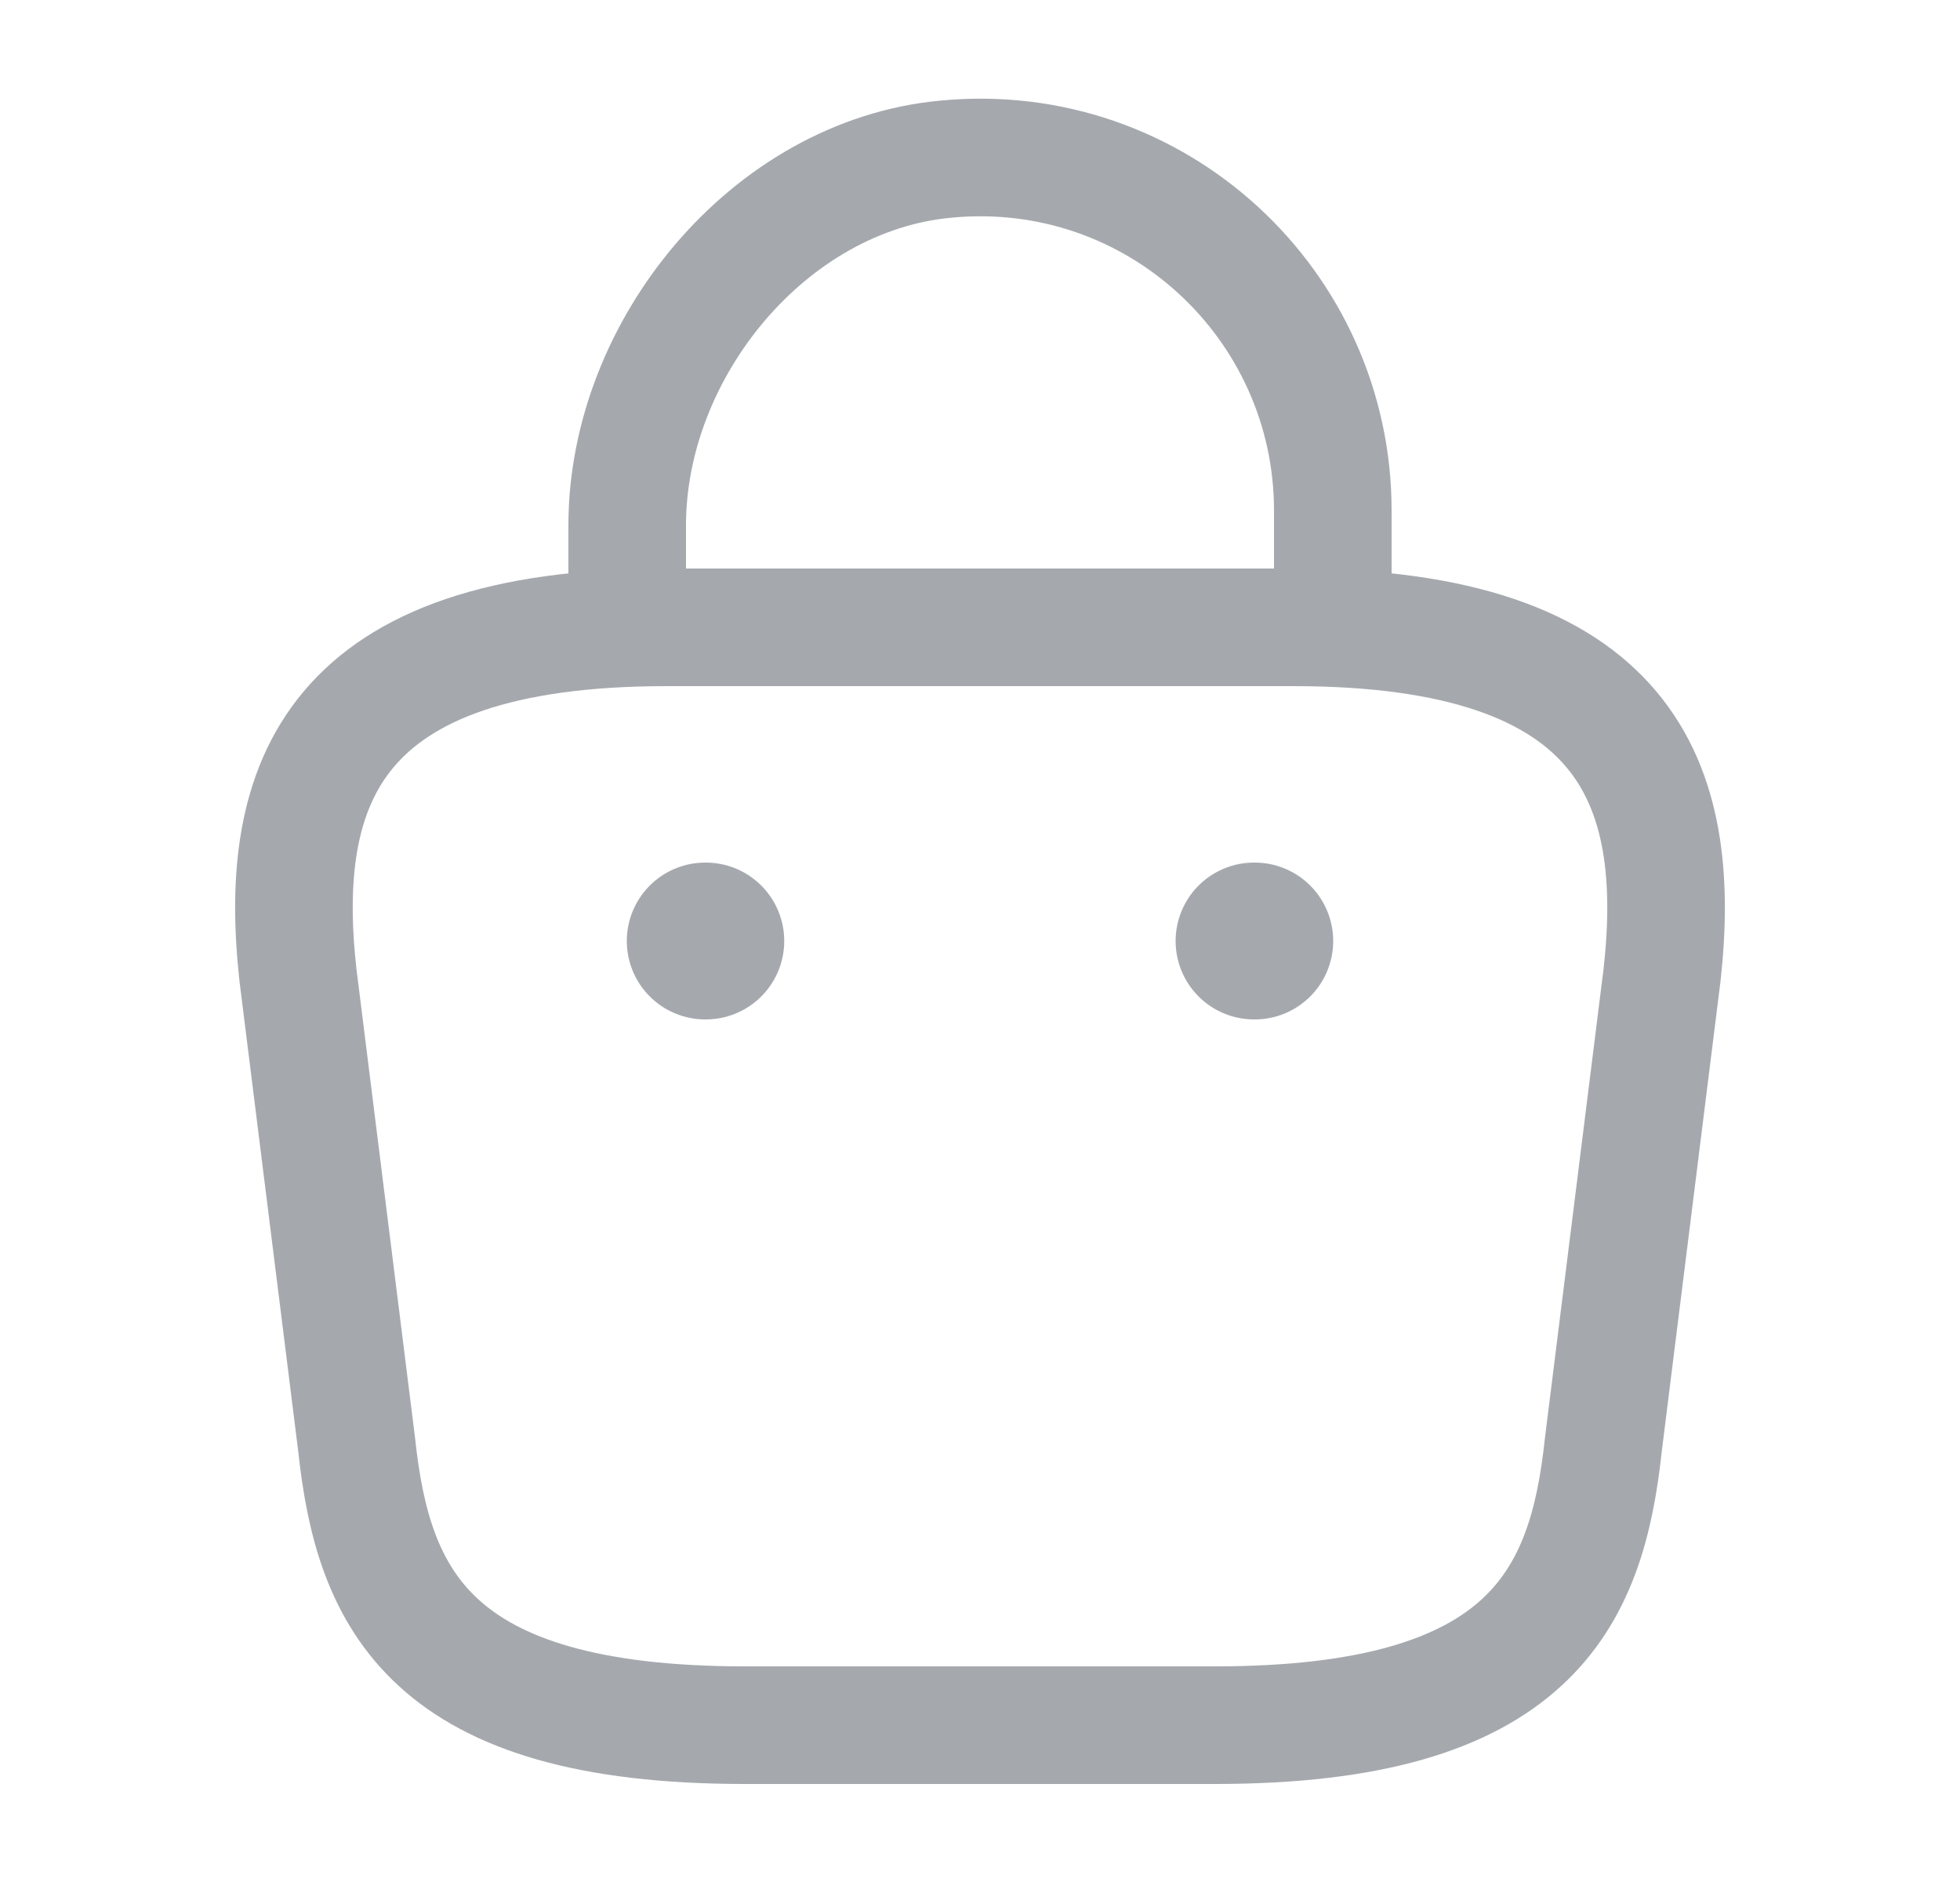
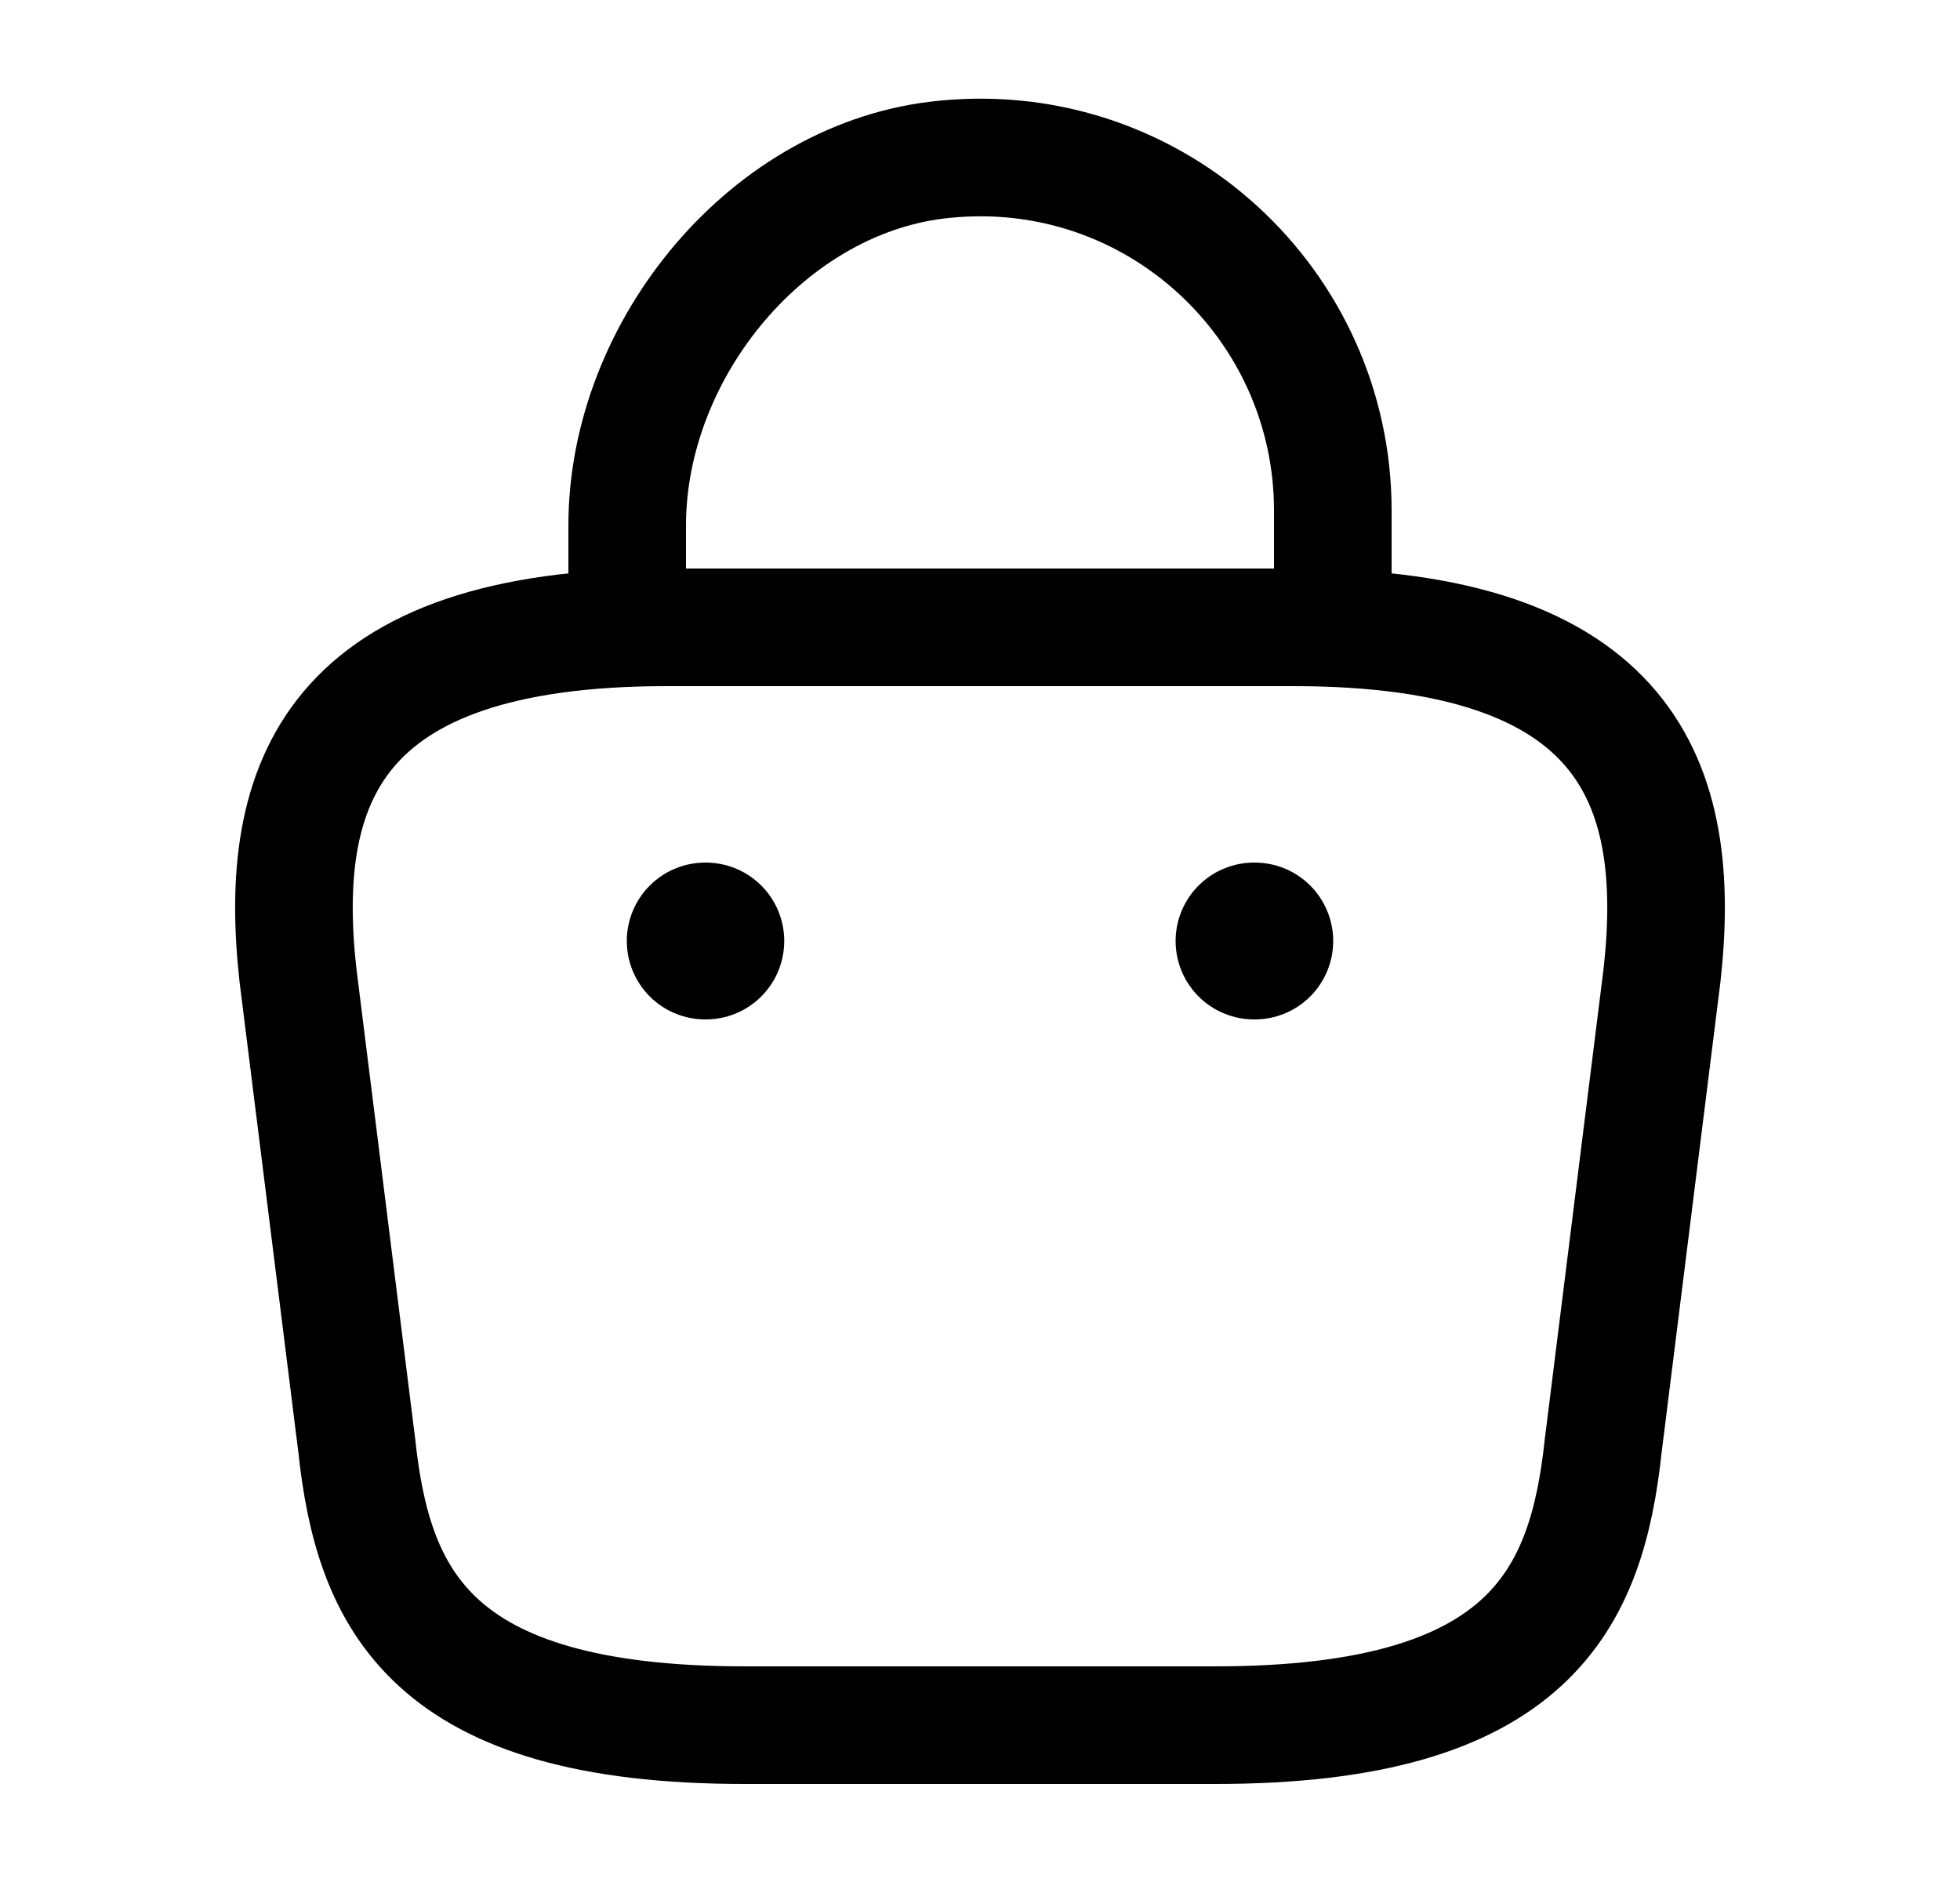
<svg xmlns="http://www.w3.org/2000/svg" width="25" height="24" viewBox="0 0 25 24" fill="none">
-   <path d="M8 7.67V6.7C8 4.45 9.81 2.24 12.06 2.03C14.74 1.77 17 3.88 17 6.51V7.89" stroke="#A5A9AE" stroke-width="1.5" stroke-miterlimit="10" stroke-linecap="round" stroke-linejoin="round" />
-   <path d="M9.5 22H15.5C19.52 22 20.24 20.39 20.45 18.43L21.2 12.43C21.47 9.99 20.77 8 16.5 8H8.5C4.23 8 3.53 9.99 3.8 12.43L4.55 18.43C4.76 20.39 5.48 22 9.5 22Z" stroke="#A5A9AE" stroke-width="1.5" stroke-miterlimit="10" stroke-linecap="round" stroke-linejoin="round" />
-   <path d="M15.995 12H16.005" stroke="#A5A9AE" stroke-width="2" stroke-linecap="round" stroke-linejoin="round" />
-   <path d="M8.995 12H9.003" stroke="#A5A9AE" stroke-width="2" stroke-linecap="round" stroke-linejoin="round" />
+   <path d="M8 7.67V6.7C8 4.45 9.81 2.24 12.06 2.03C14.74 1.77 17 3.88 17 6.51V7.89" stroke="currentColor" stroke-width="1.5" stroke-miterlimit="10" stroke-linecap="round" stroke-linejoin="round" />
+   <path d="M9.5 22H15.5C19.52 22 20.24 20.39 20.45 18.43L21.2 12.43C21.47 9.99 20.77 8 16.5 8H8.5C4.23 8 3.53 9.99 3.8 12.43L4.55 18.43C4.76 20.39 5.48 22 9.5 22Z" stroke="currentColor" stroke-width="1.5" stroke-miterlimit="10" stroke-linecap="round" stroke-linejoin="round" />
+   <path d="M15.995 12H16.005" stroke="currentColor" stroke-width="2" stroke-linecap="round" stroke-linejoin="round" />
+   <path d="M8.995 12H9.003" stroke="currentColor" stroke-width="2" stroke-linecap="round" stroke-linejoin="round" />
</svg>
